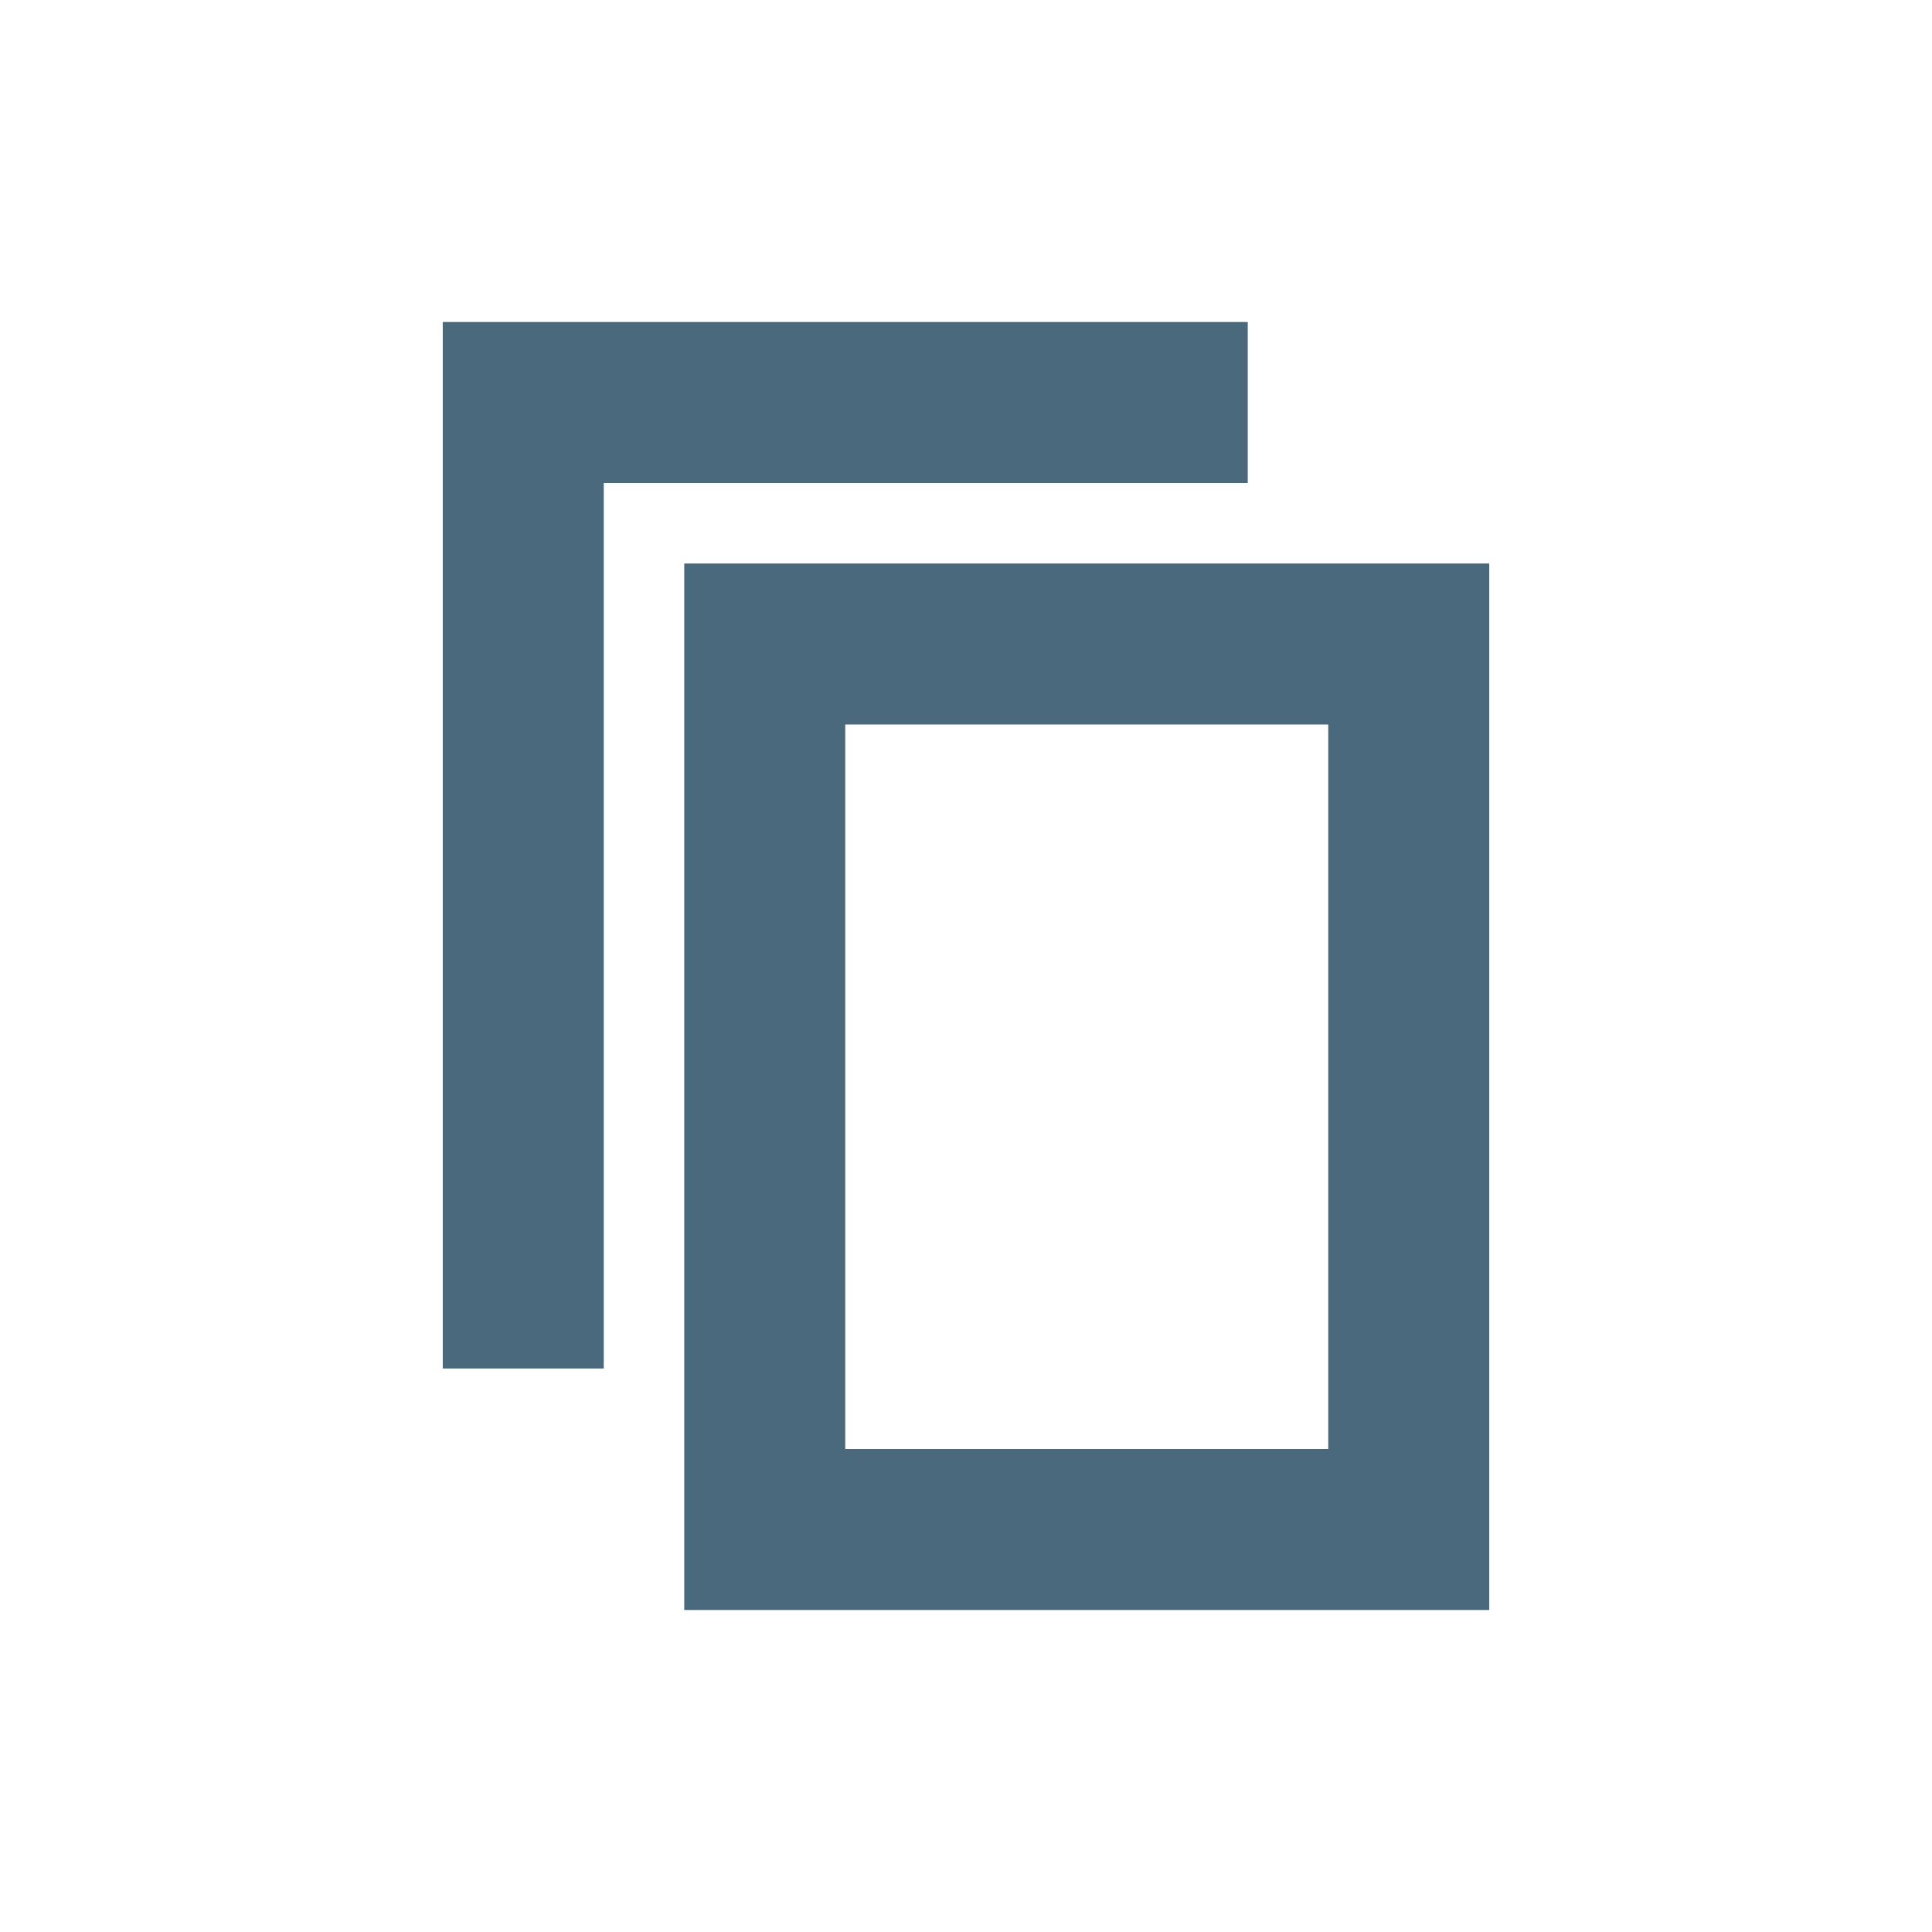
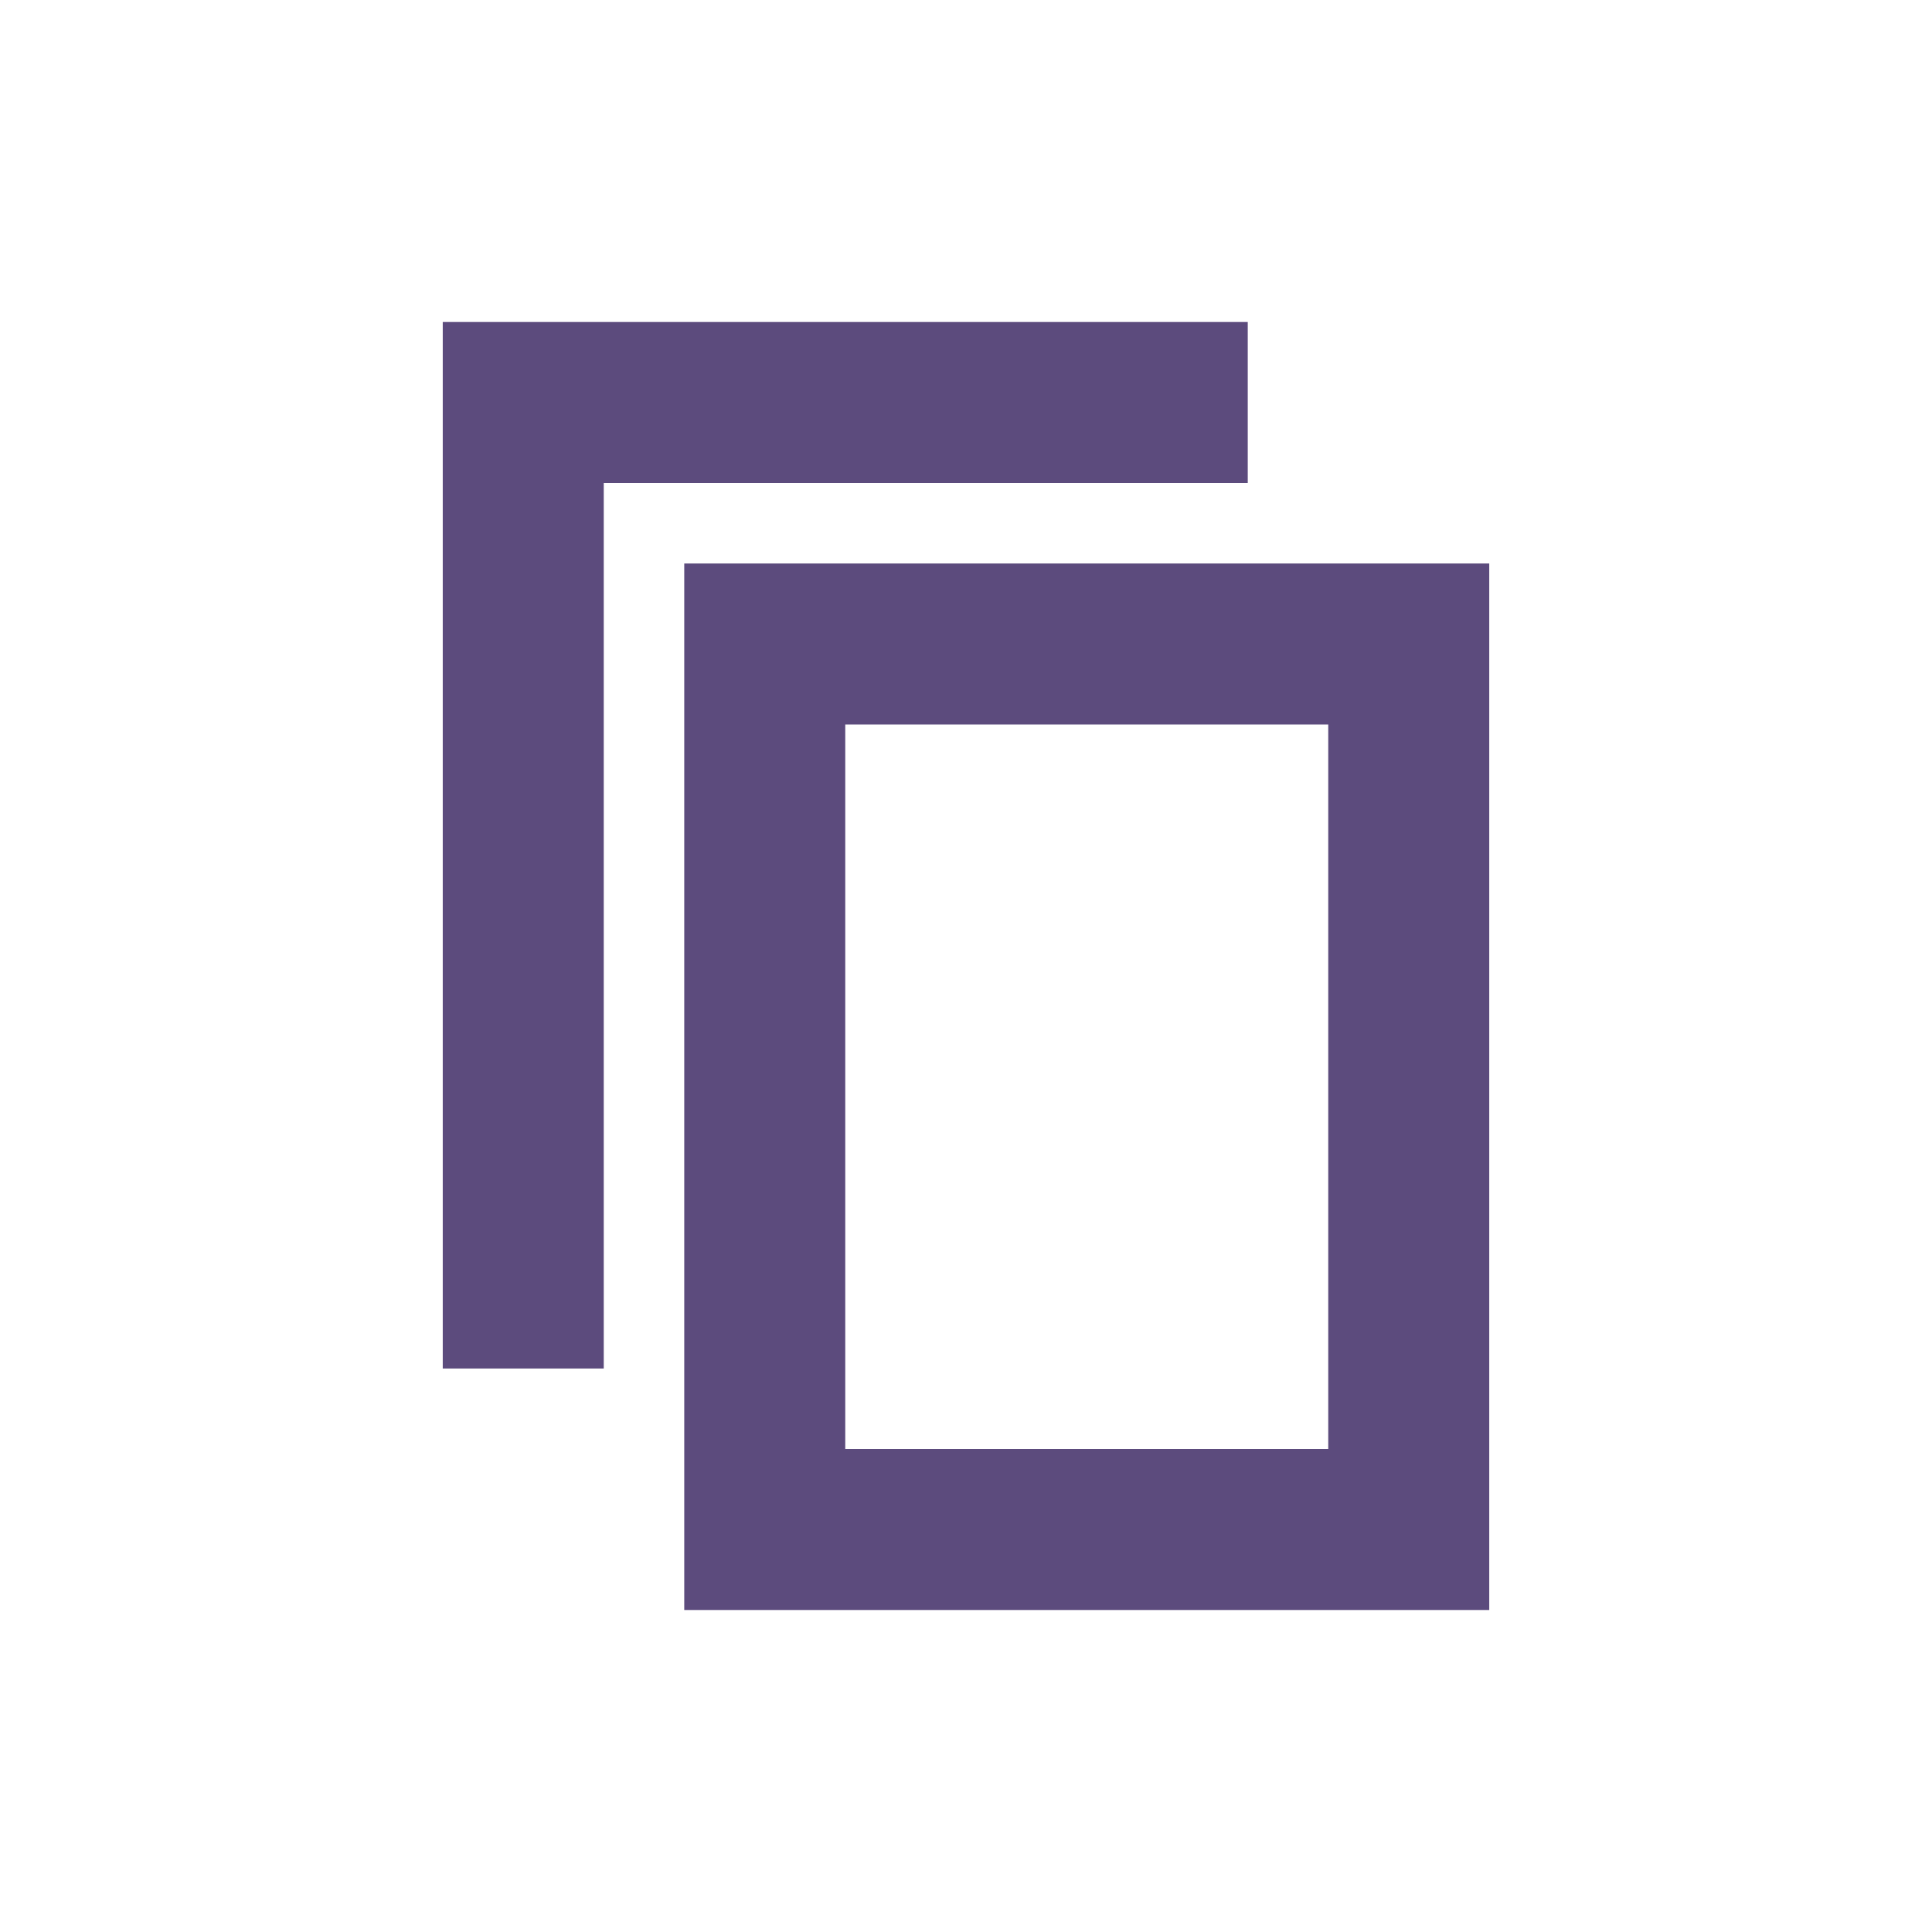
<svg xmlns="http://www.w3.org/2000/svg" width="24px" height="24px" viewBox="0 0 24 24" version="1.1">
  <g id="Artboard" stroke="none" stroke-width="1" fill="none" fill-rule="evenodd">
    <g id="ic-copy" transform="translate(2, 2)">
-       <g id="Group_8993" transform="translate(3, 2)" fill="#4b697d" fill-rule="nonzero">
+       <g id="Group_8993" transform="translate(3, 2)" fill="#5C4B7D" fill-rule="nonzero">
        <polygon id="Path_18959" points="2.5 13 0.5 13 0.5 0 10.5 0 10.5 2 2.5 2" />
      </g>
      <polygon id="Rectangle_4640" points="0 0 20 0 20 20 0 20" />
-       <g id="Group_8994" transform="translate(6, 5)" fill="#4b697d" fill-rule="nonzero">
+       <g id="Group_8994" transform="translate(6, 5)" fill="#5C4B7D" fill-rule="nonzero">
        <path d="M10.5,13 L0.5,13 L0.5,0 L10.5,0 L10.5,13 Z M2.5,11 L8.5,11 L8.5,2 L2.5,2 L2.5,11 Z" id="Path_18960" />
      </g>
    </g>
  </g>
</svg>
